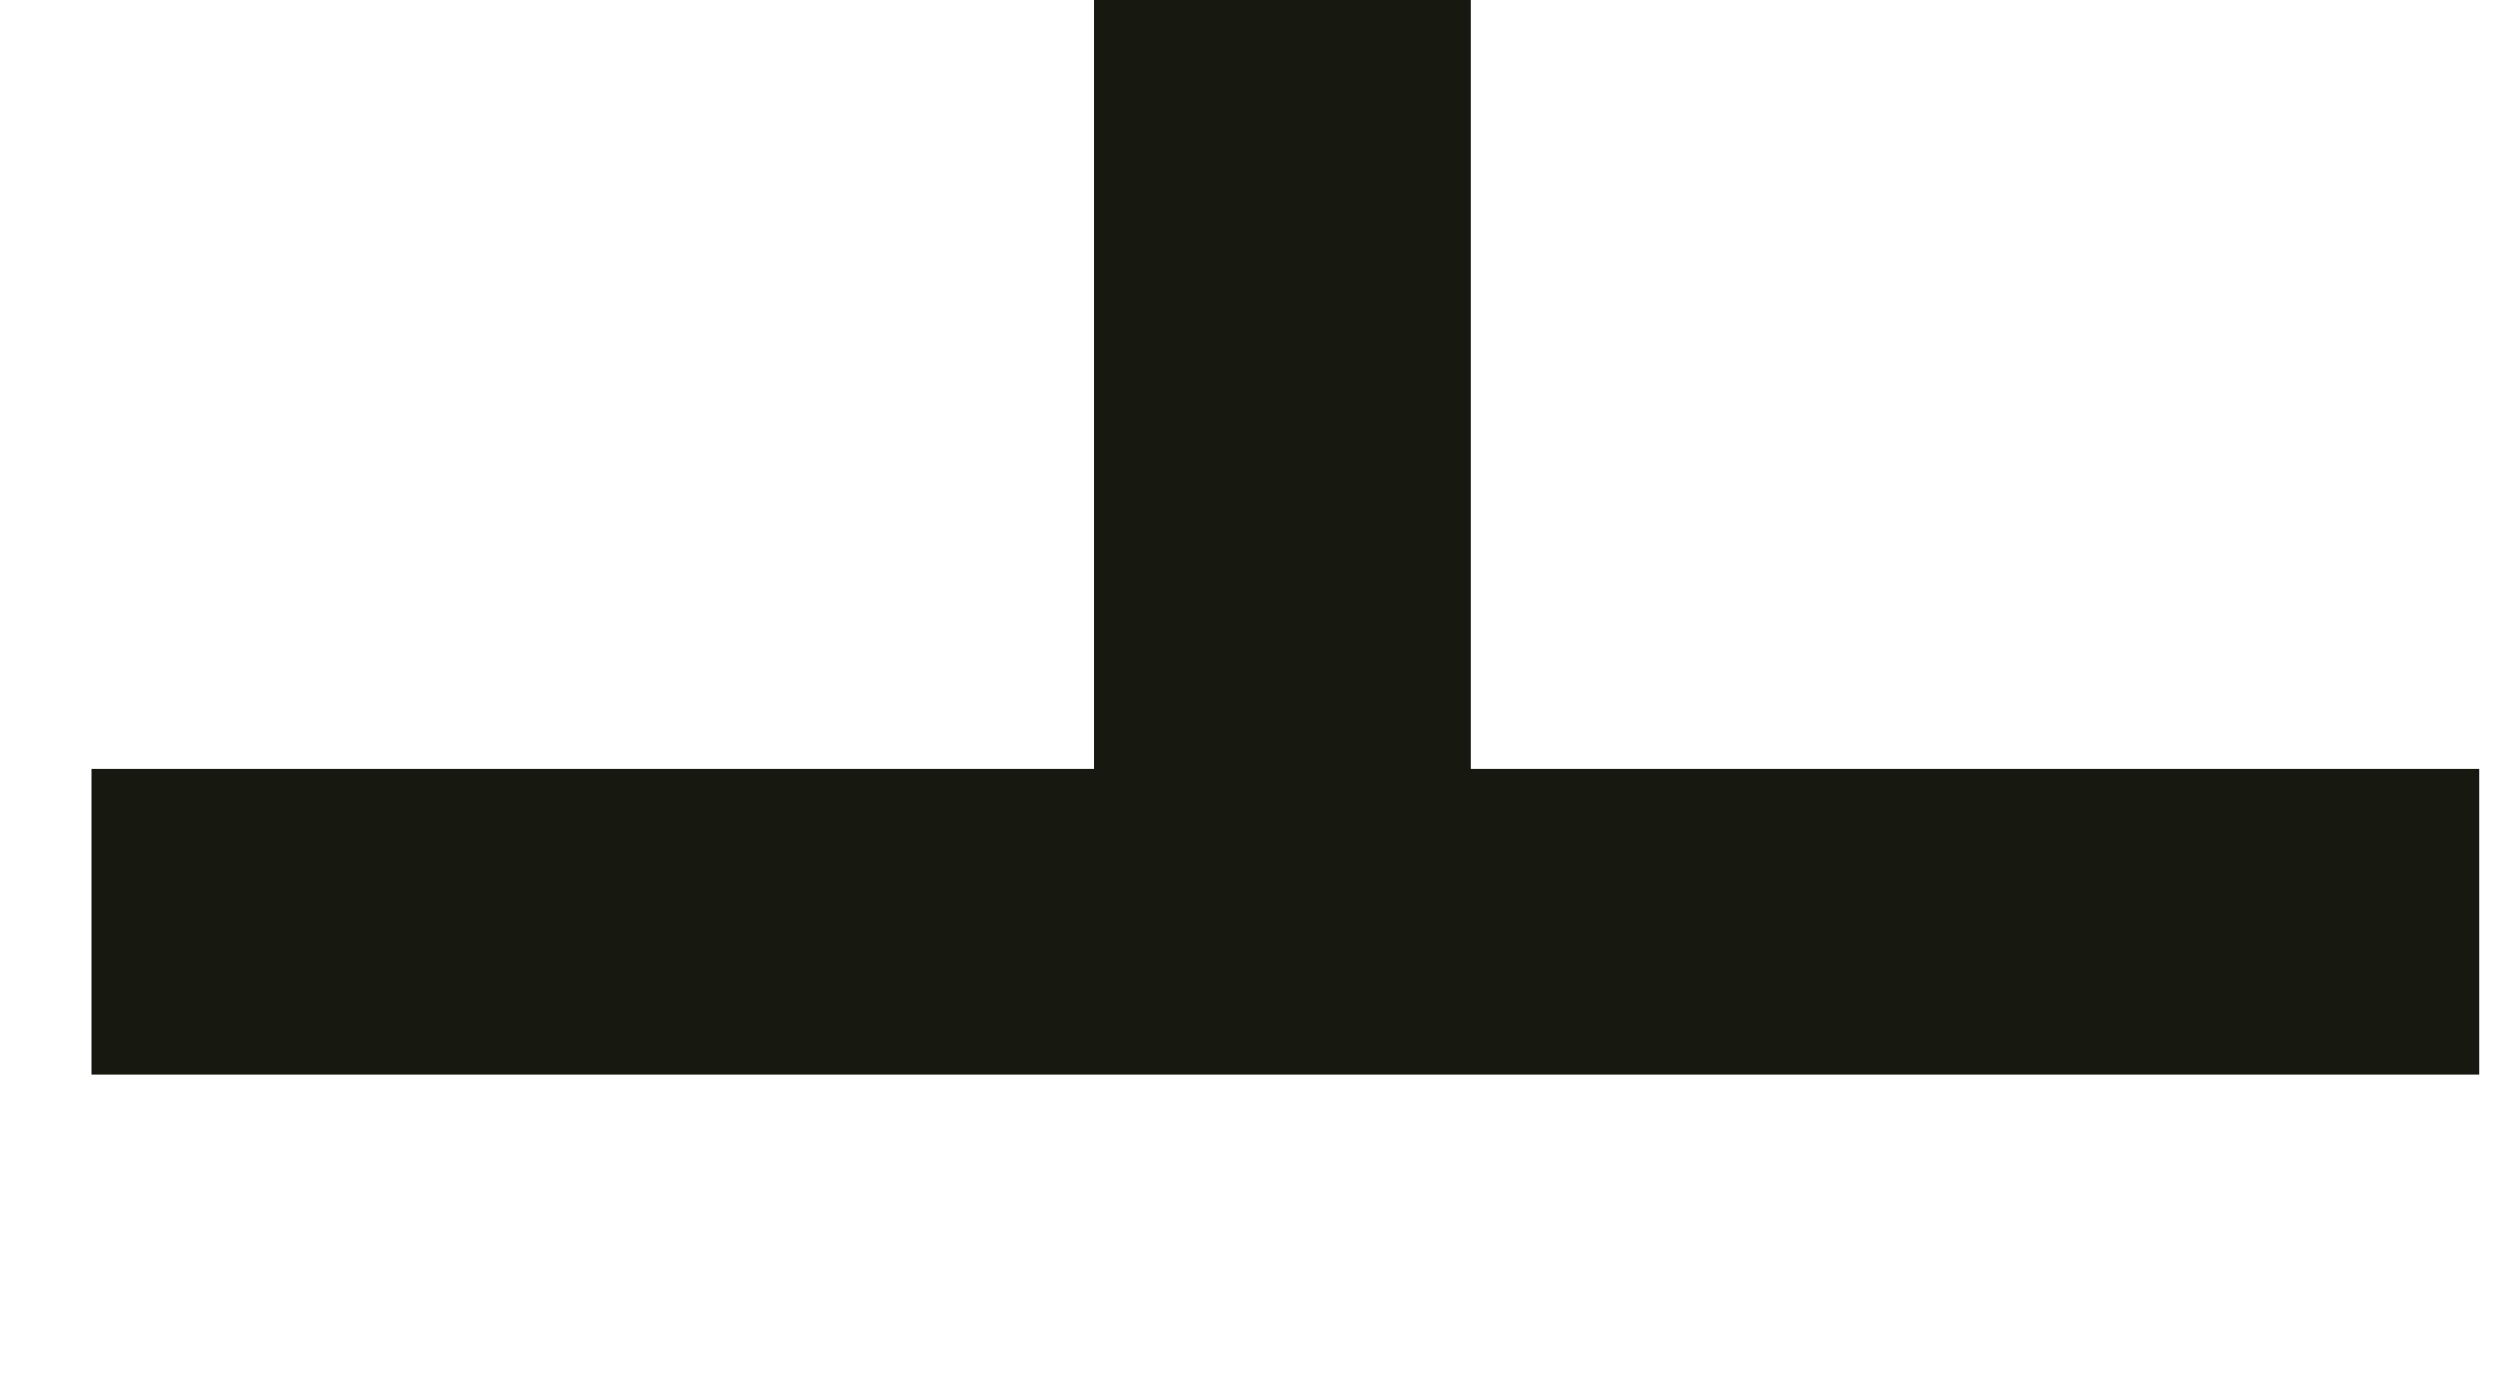
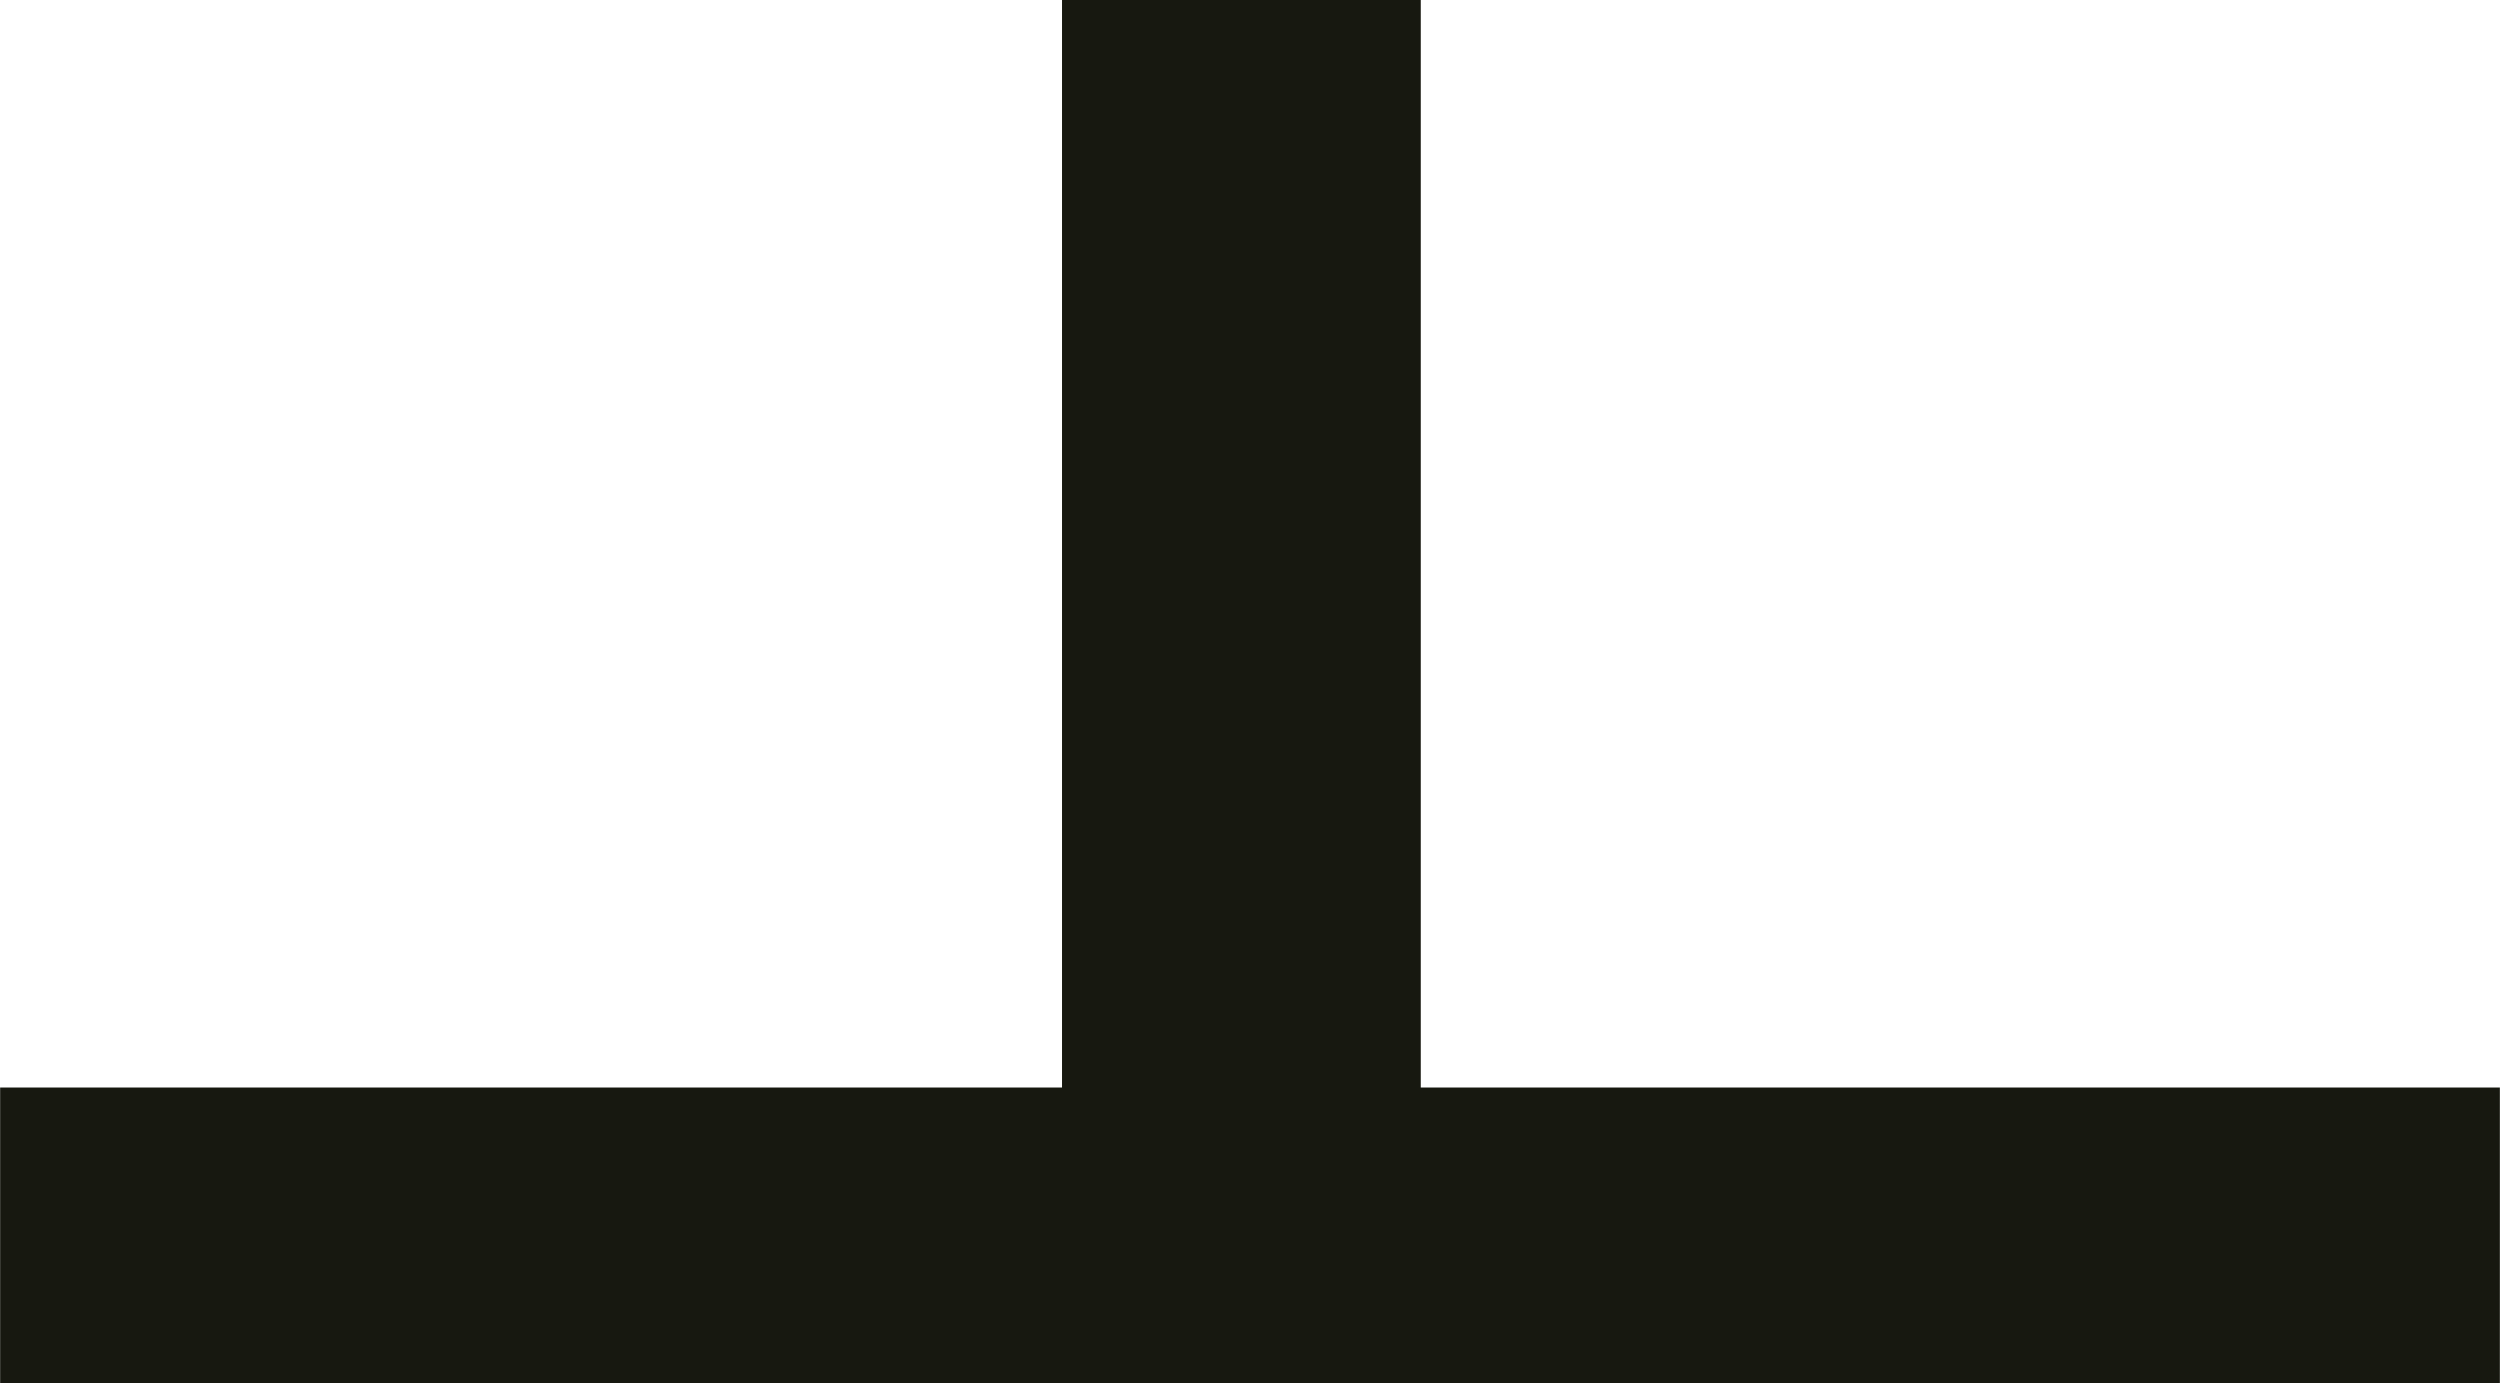
- <svg xmlns="http://www.w3.org/2000/svg" width="175" height="97" viewBox="0 0 175 97">
+ <svg xmlns="http://www.w3.org/2000/svg" width="174.22" height="96.375" viewBox="0 0 174.22 96.375">
  <defs>
    <style>
      .cls-1 {
-         font-size: 121.177px;
        fill: #171810;
-         font-family: NanumBarunGothic;
-         font-weight: 700;
+         fill-rule: evenodd;
      }
    </style>
  </defs>
-   <text id="_" data-name="ㅗ" class="cls-1" transform="translate(-1.999 110.799) scale(1.65)">ㅗ</text>
+   <path id="_" data-name="ㅗ" class="cls-1" d="M1273.2,570.8v75.8h-74v20.6h174.2V646.6h-75.2V570.8h-25Z" transform="translate(-1199.19 -570.813)" />
</svg>
